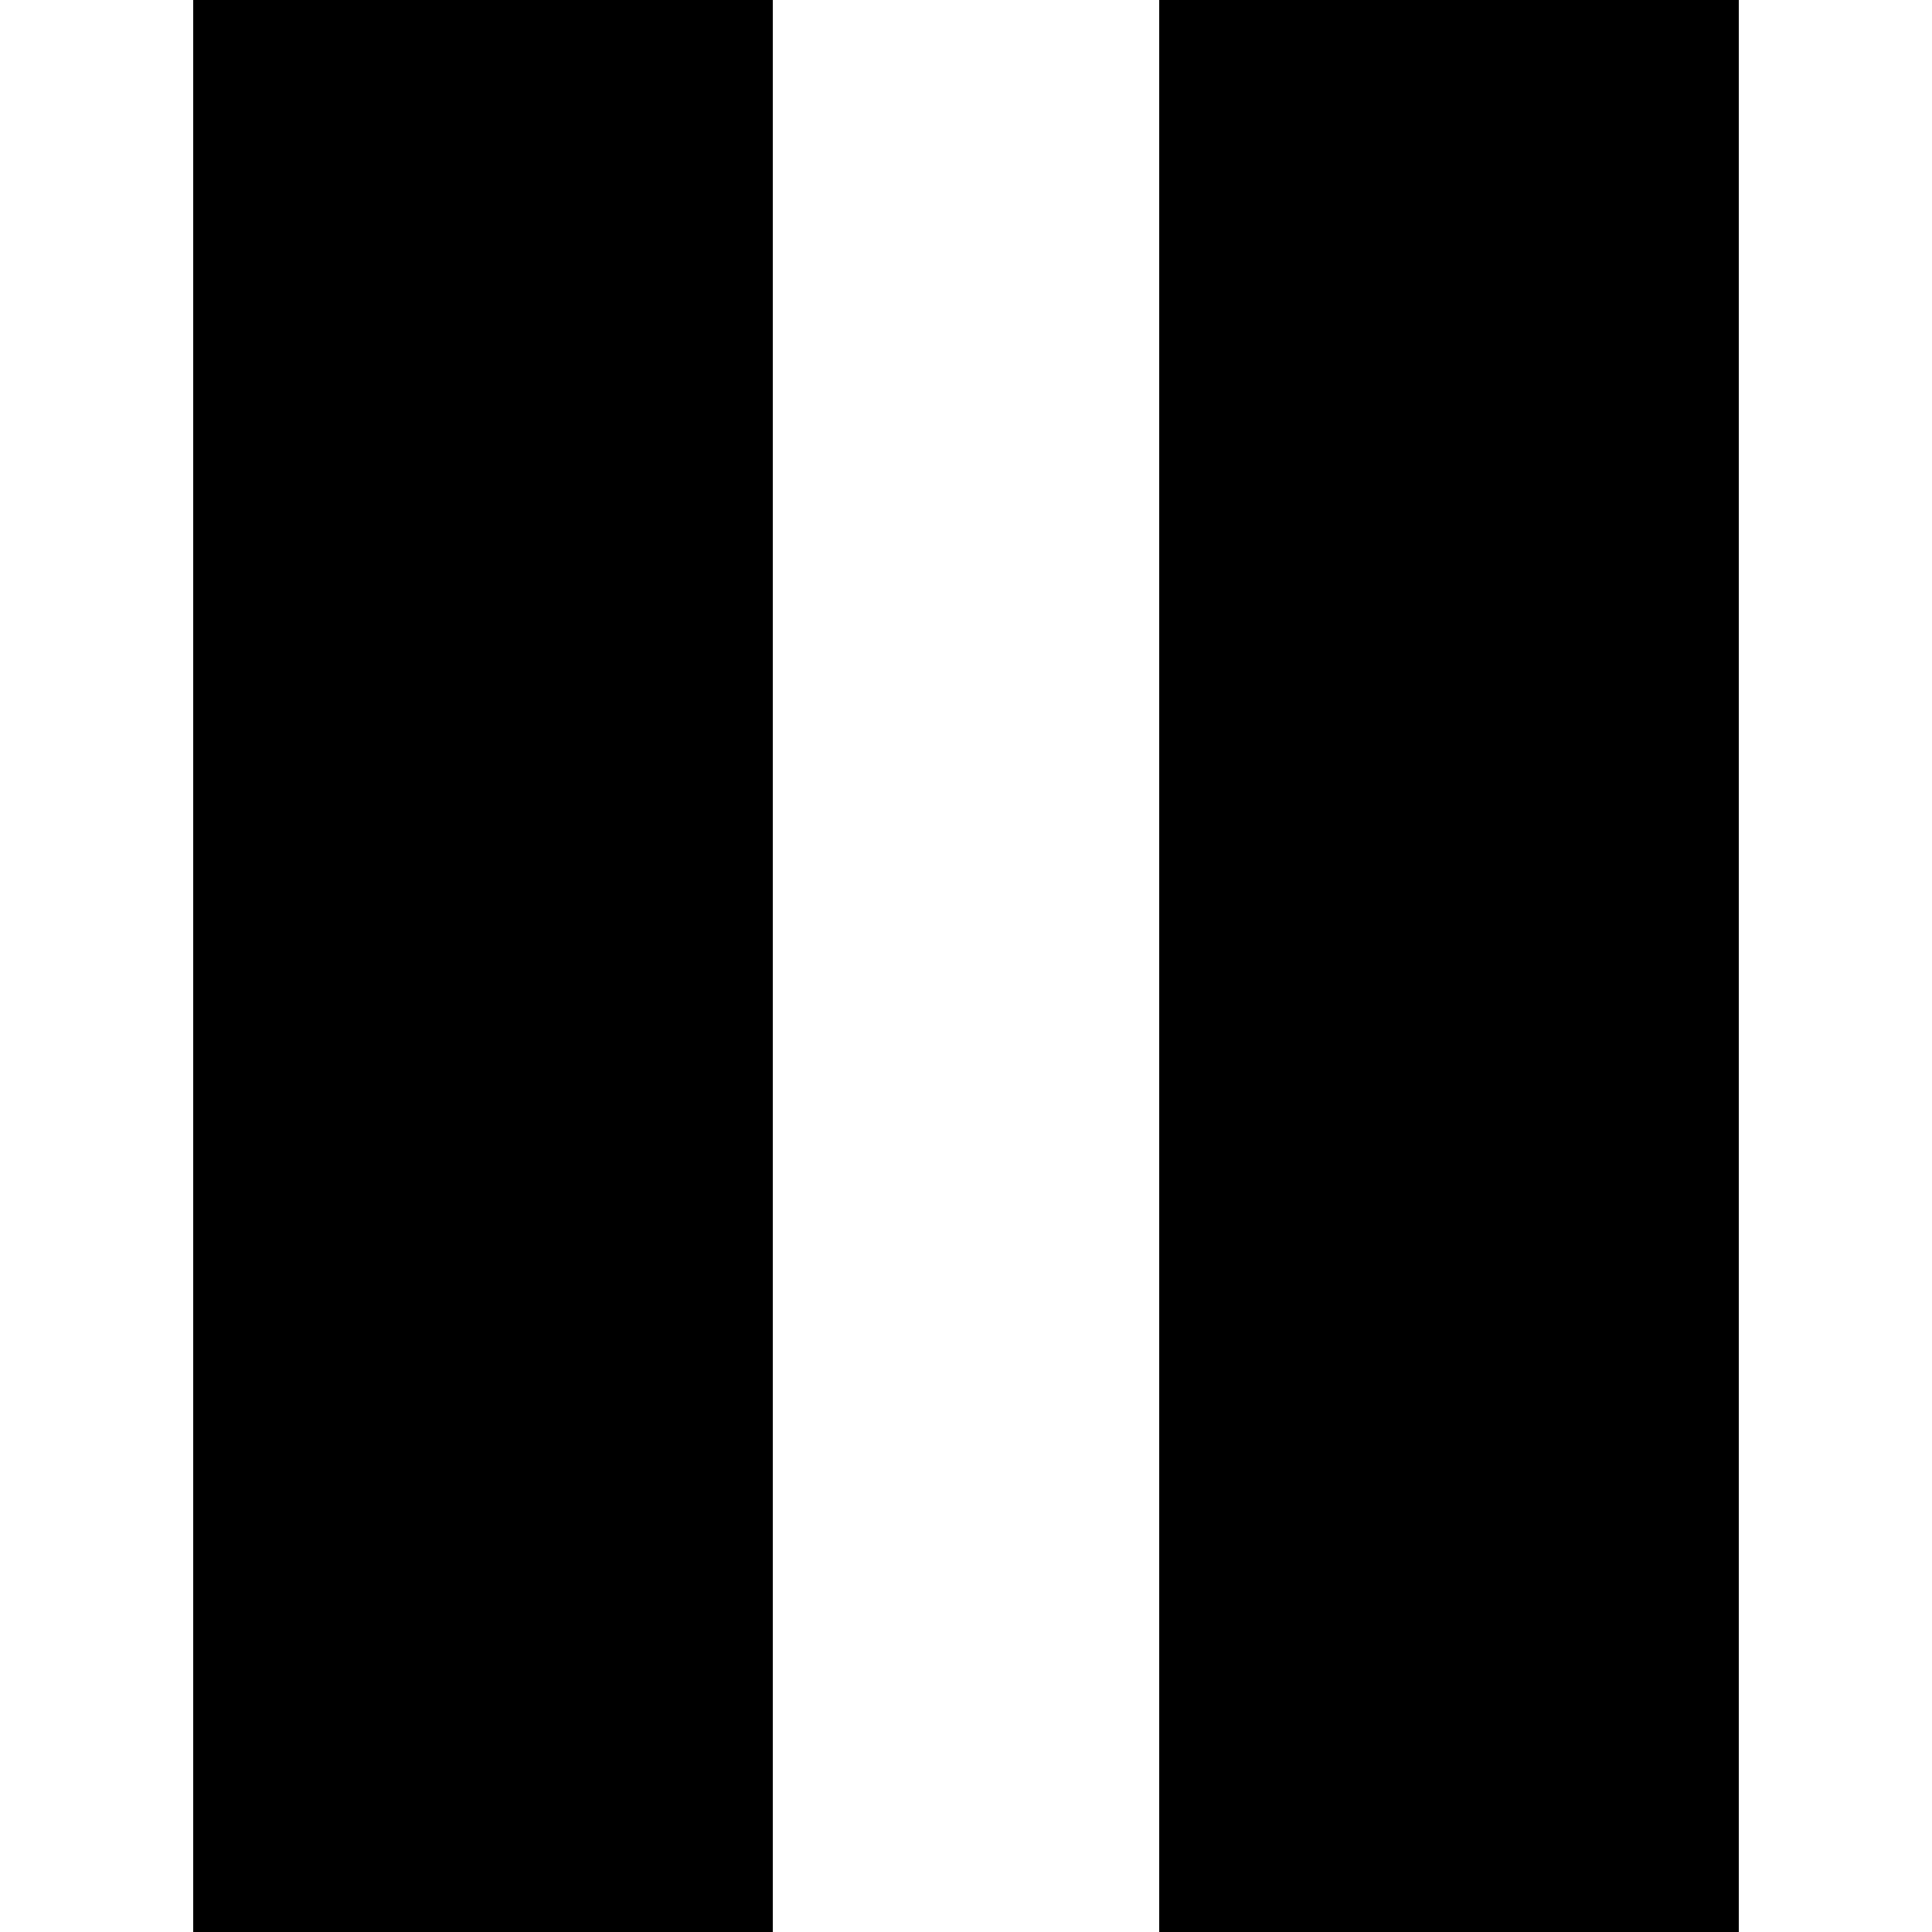
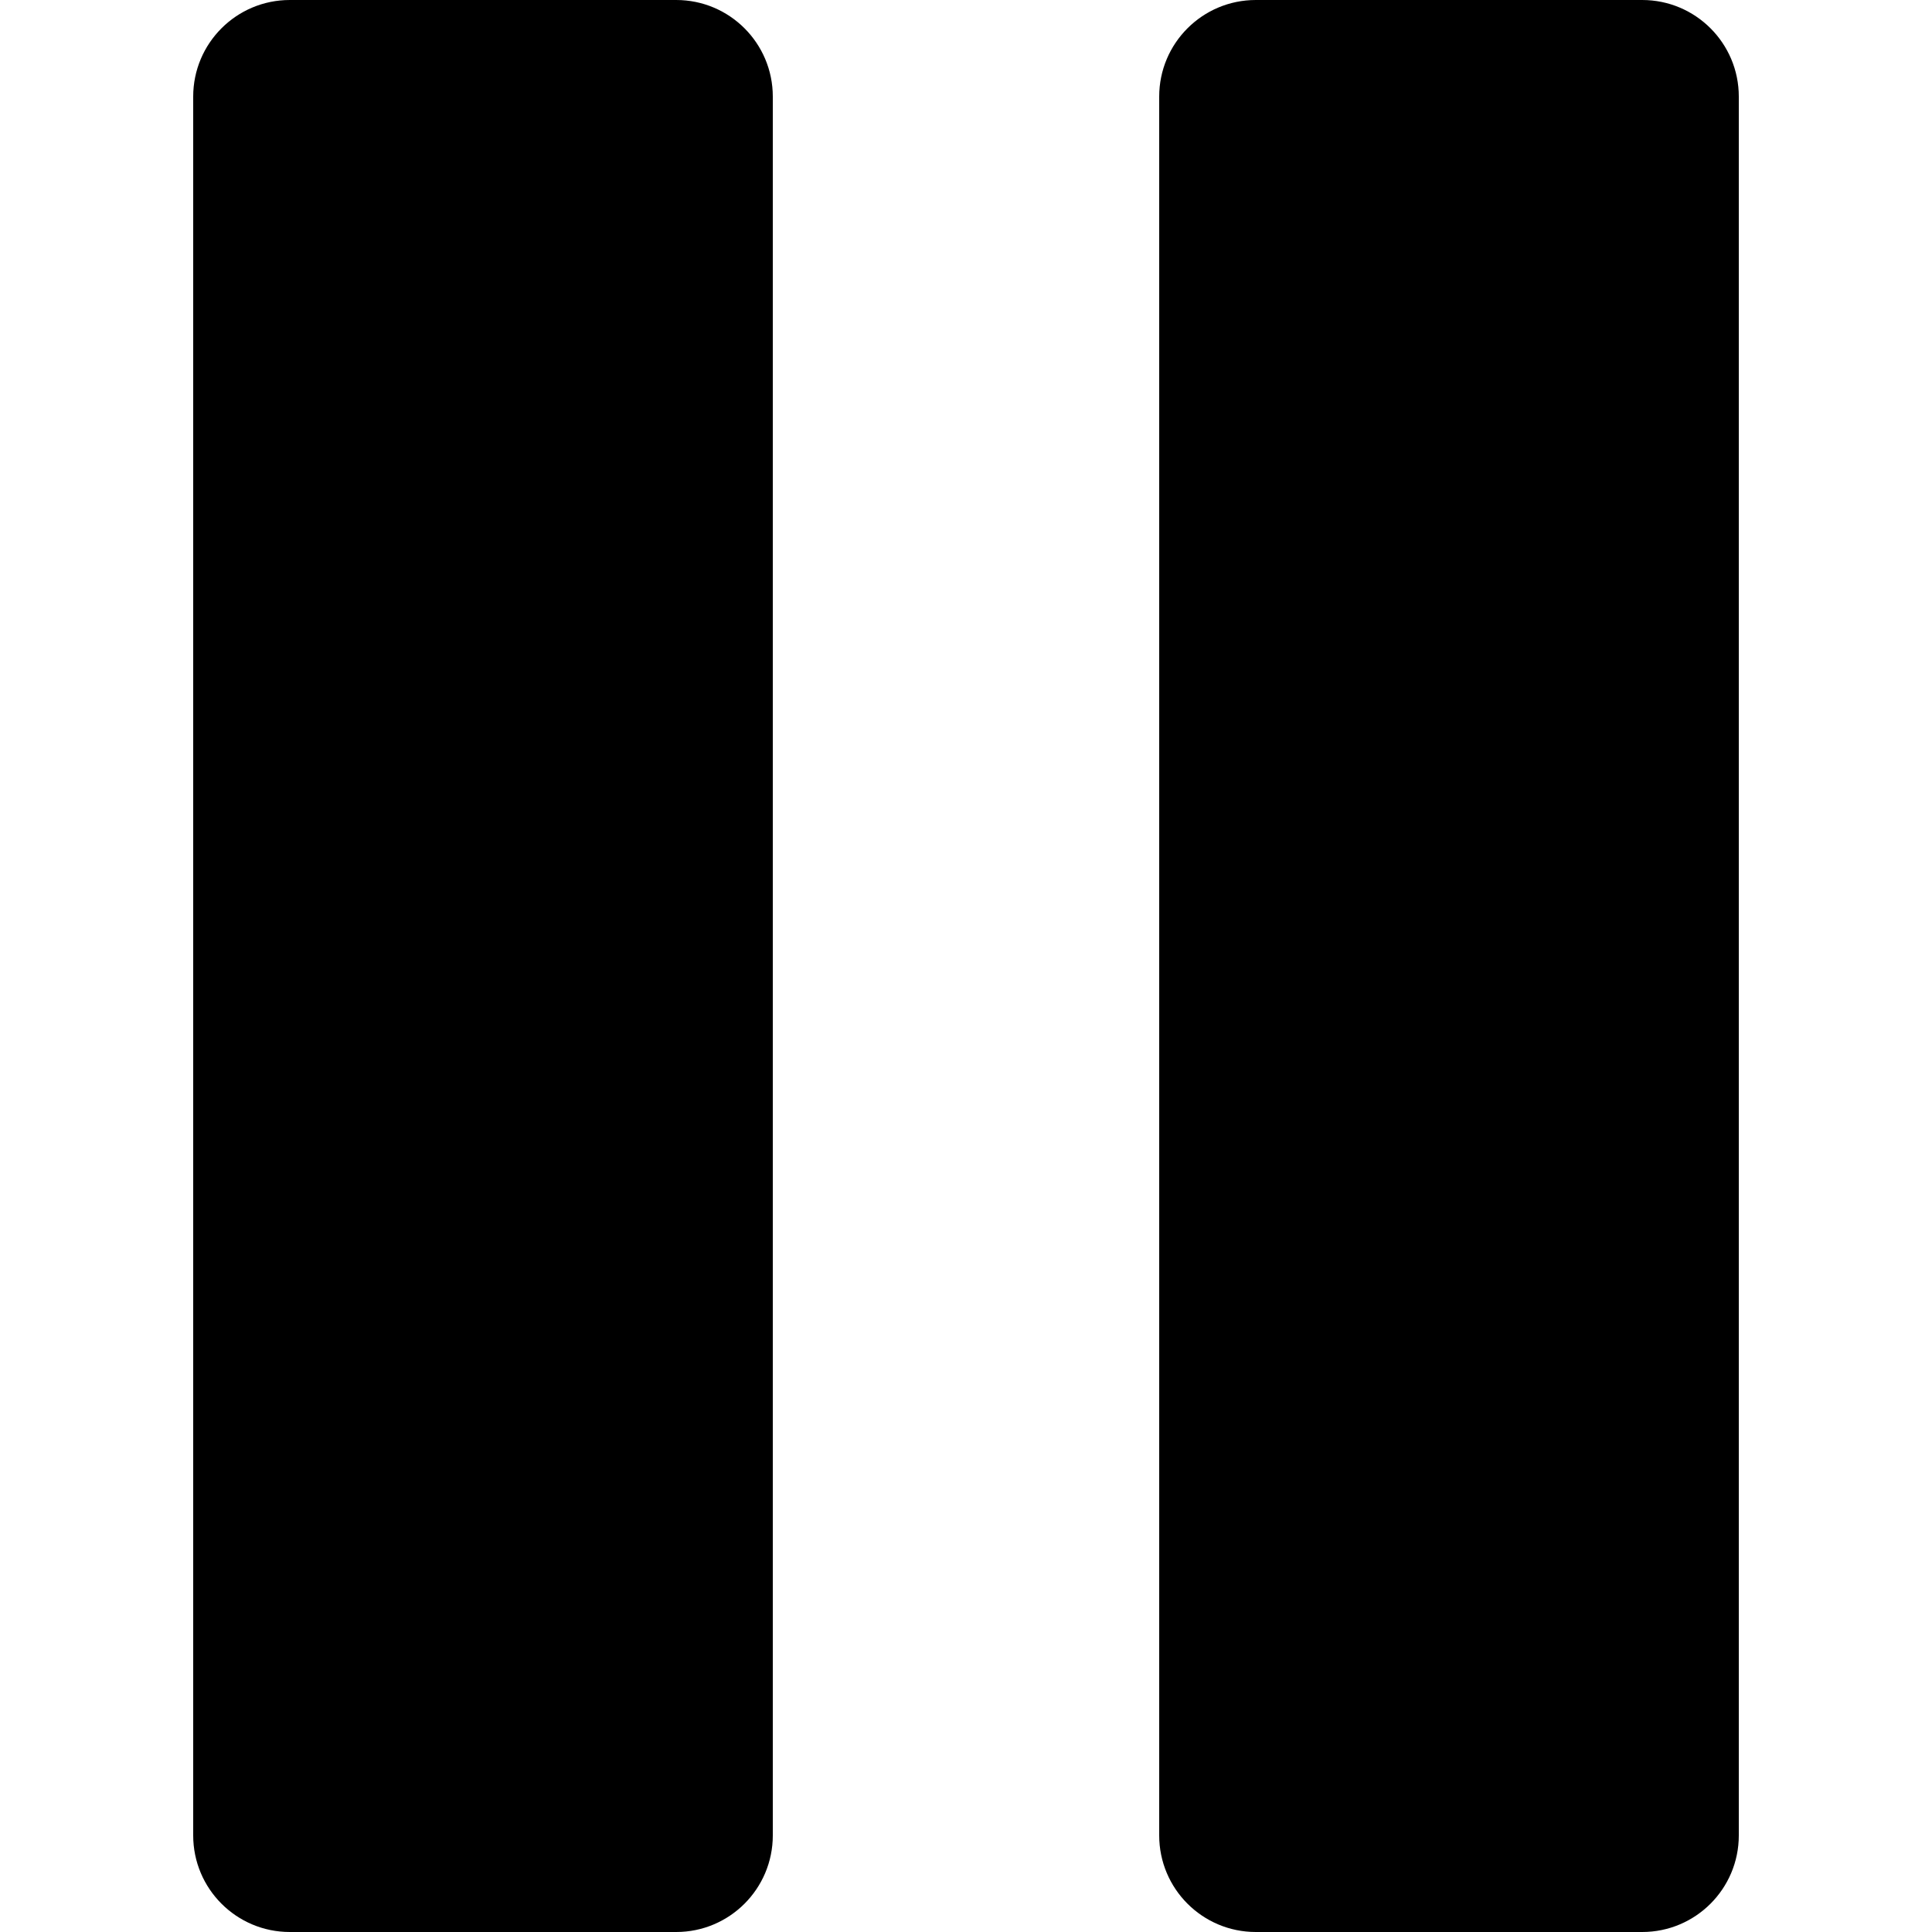
<svg xmlns="http://www.w3.org/2000/svg" version="1.1">
  <rect x="0" y="0" width="100" height="100" fill="none" />
-   <rect x="10" y="0" width="30" height="100" fill="black" />
-   <rect x="60" y="0" width="30" height="100" fill="black" />
+   <rect x="10" y="0" width="30" height="100" rx="5" ry="5" fill="black" />
+   <rect x="60" y="0" width="30" height="100" rx="5" ry="5" fill="black" />
</svg>
